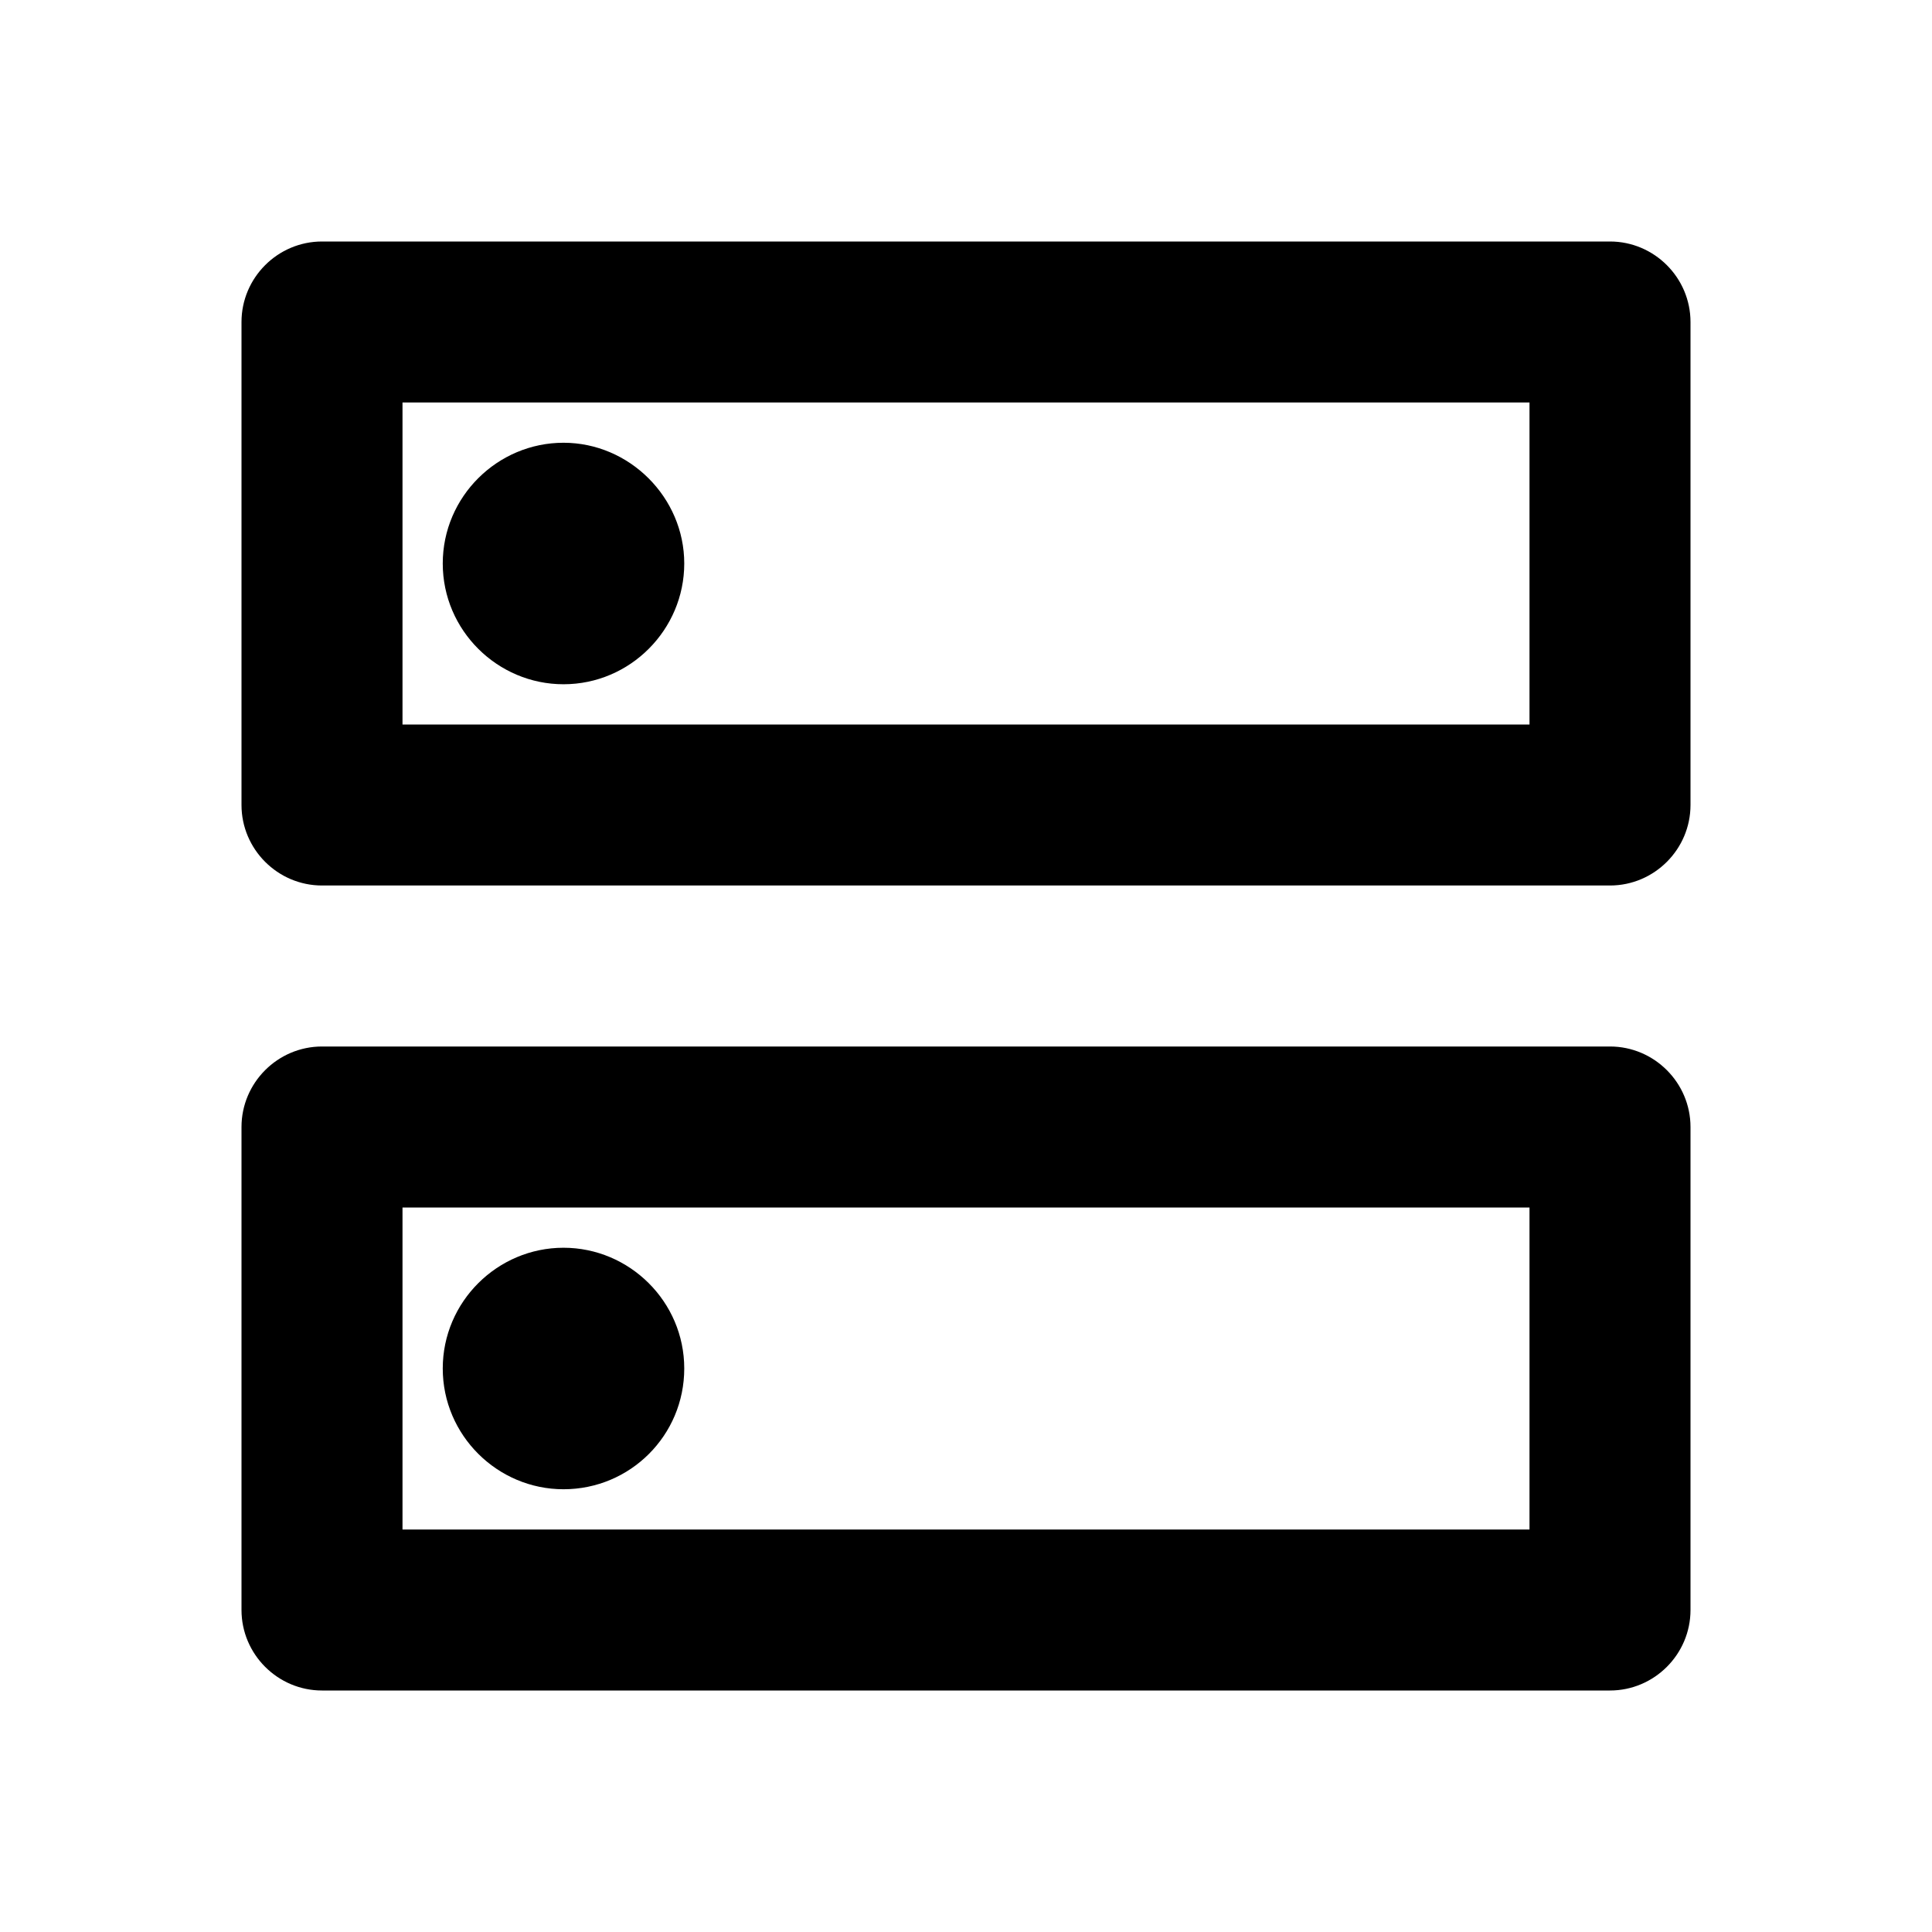
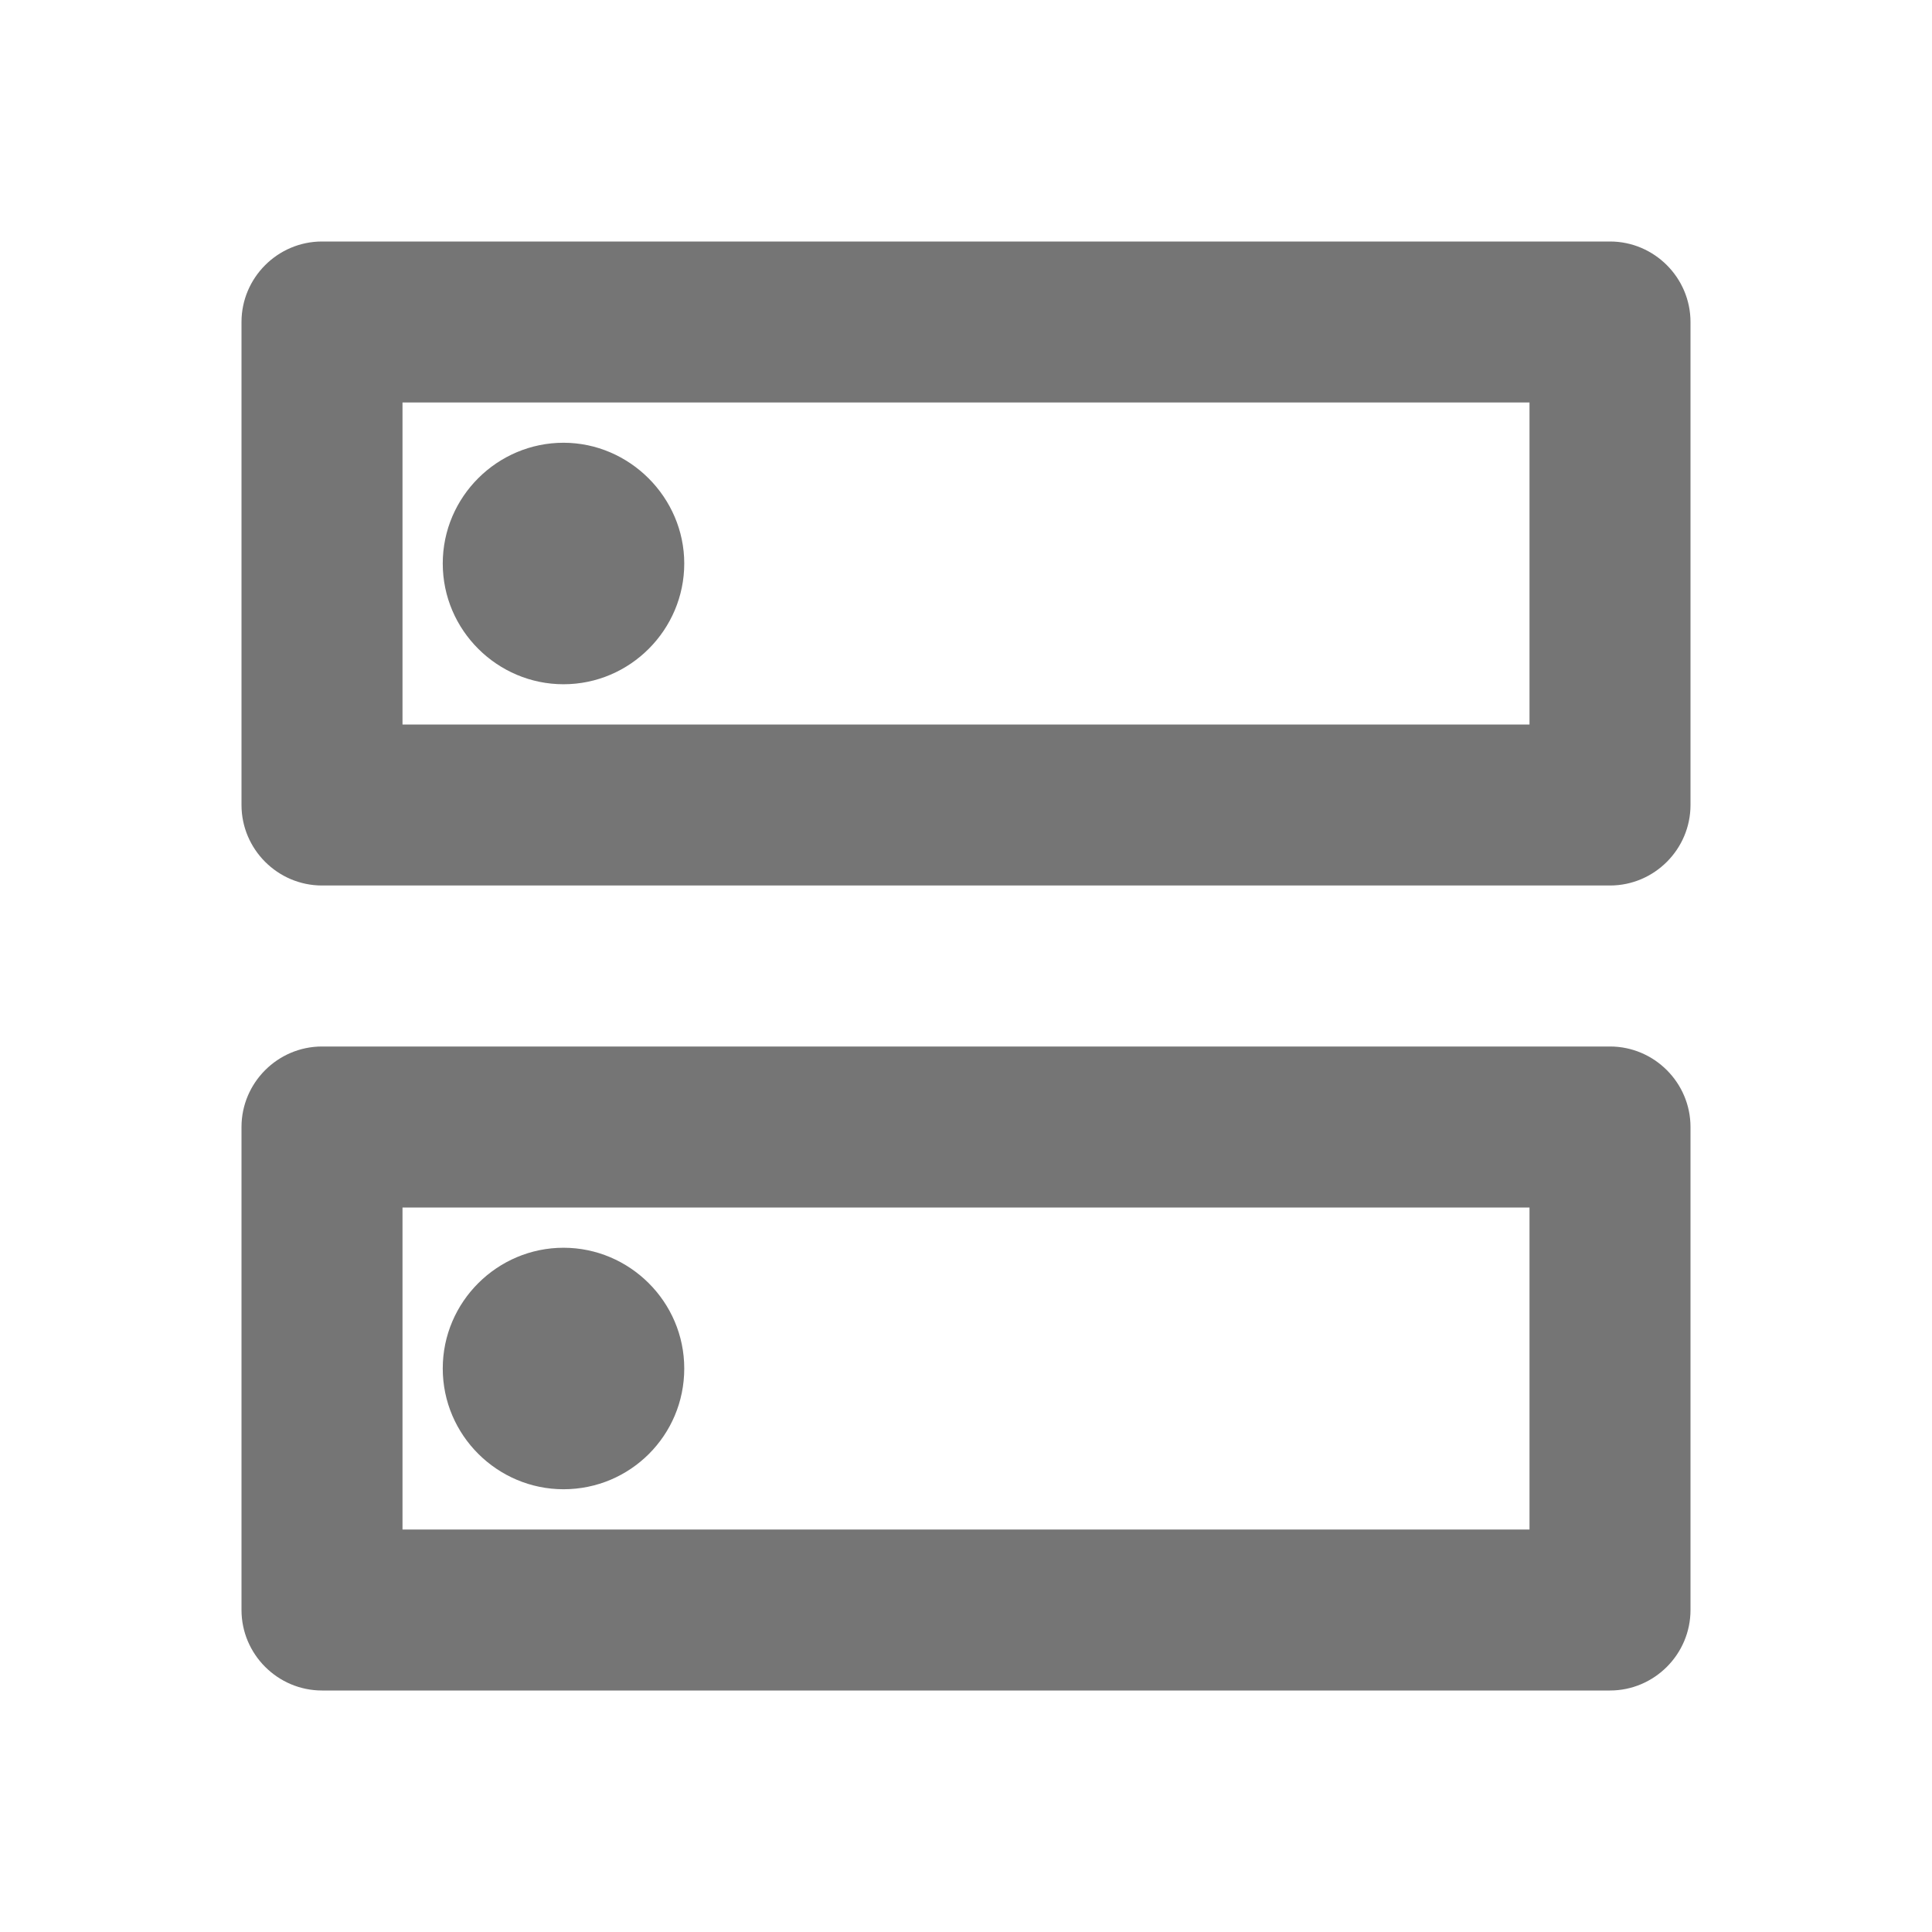
- <svg xmlns="http://www.w3.org/2000/svg" height="24px" viewBox="0 0 24 24" width="24px" fill="#000000">
-   <path d="M0 0h24v24H0V0z" fill="none" />
-   <path d="M19 15v4H5v-4h14m1-2H4c-.55 0-1 .45-1 1v6c0 .55.45 1 1 1h16c.55 0 1-.45 1-1v-6c0-.55-.45-1-1-1zM7 18.5c-.82 0-1.5-.67-1.5-1.5s.68-1.5 1.5-1.5 1.5.67 1.5 1.5-.67 1.5-1.5 1.5zM19 5v4H5V5h14m1-2H4c-.55 0-1 .45-1 1v6c0 .55.45 1 1 1h16c.55 0 1-.45 1-1V4c0-.55-.45-1-1-1zM7 8.5c-.82 0-1.5-.67-1.5-1.5S6.18 5.5 7 5.5s1.5.68 1.5 1.5S7.83 8.5 7 8.5z" />
+ <svg xmlns="http://www.w3.org/2000/svg" height="24px" viewBox="0 0 24 24" width="24px" fill="#000000" version="1.1" id="svg136">
+   <defs id="defs140" />
+   <path d="M0 0h24v24H0V0z" fill="none" id="path132" />
+   <path d="M19 15v4H5v-4h14m1-2H4c-.55 0-1 .45-1 1v6c0 .55.45 1 1 1h16c.55 0 1-.45 1-1v-6c0-.55-.45-1-1-1zM7 18.5c-.82 0-1.5-.67-1.5-1.5s.68-1.5 1.5-1.5 1.5.67 1.5 1.5-.67 1.5-1.5 1.5zM19 5v4H5V5h14m1-2H4c-.55 0-1 .45-1 1v6c0 .55.45 1 1 1h16c.55 0 1-.45 1-1V4c0-.55-.45-1-1-1zM7 8.5c-.82 0-1.5-.67-1.5-1.5S6.18 5.5 7 5.5s1.5.68 1.5 1.5S7.83 8.5 7 8.5z" id="path134" style="fill:#757575;fill-opacity:1" />
</svg>
